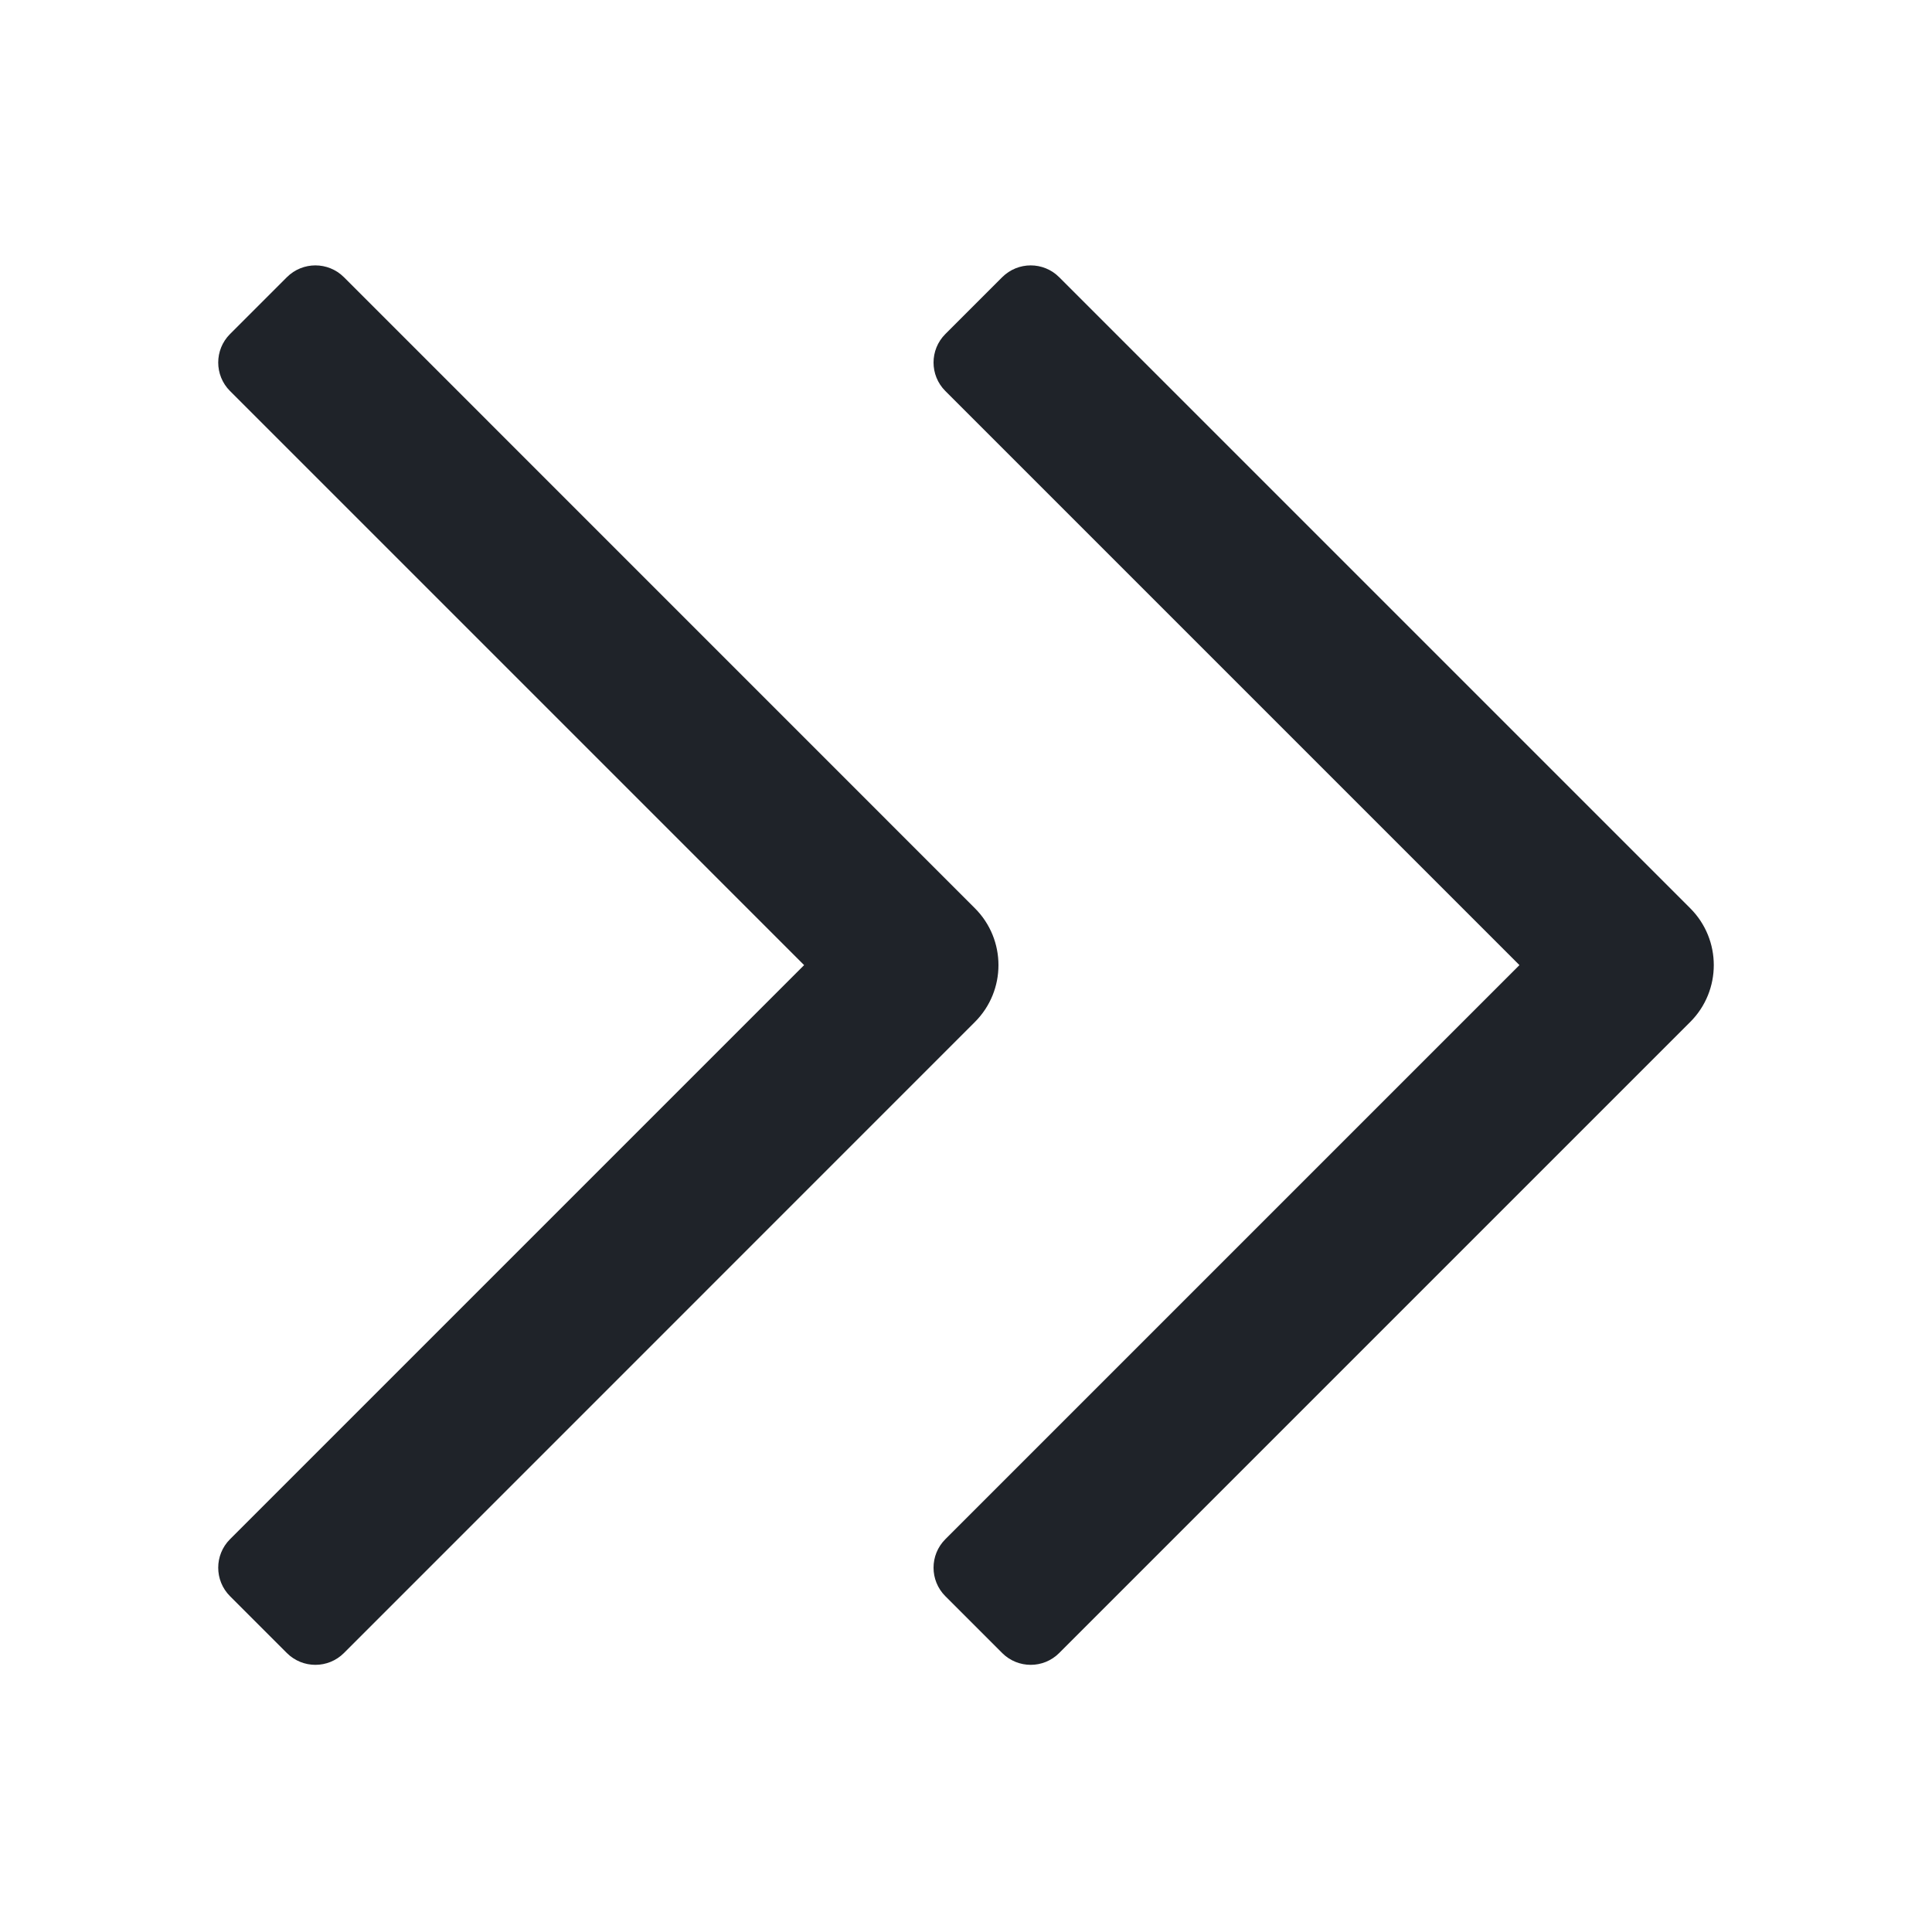
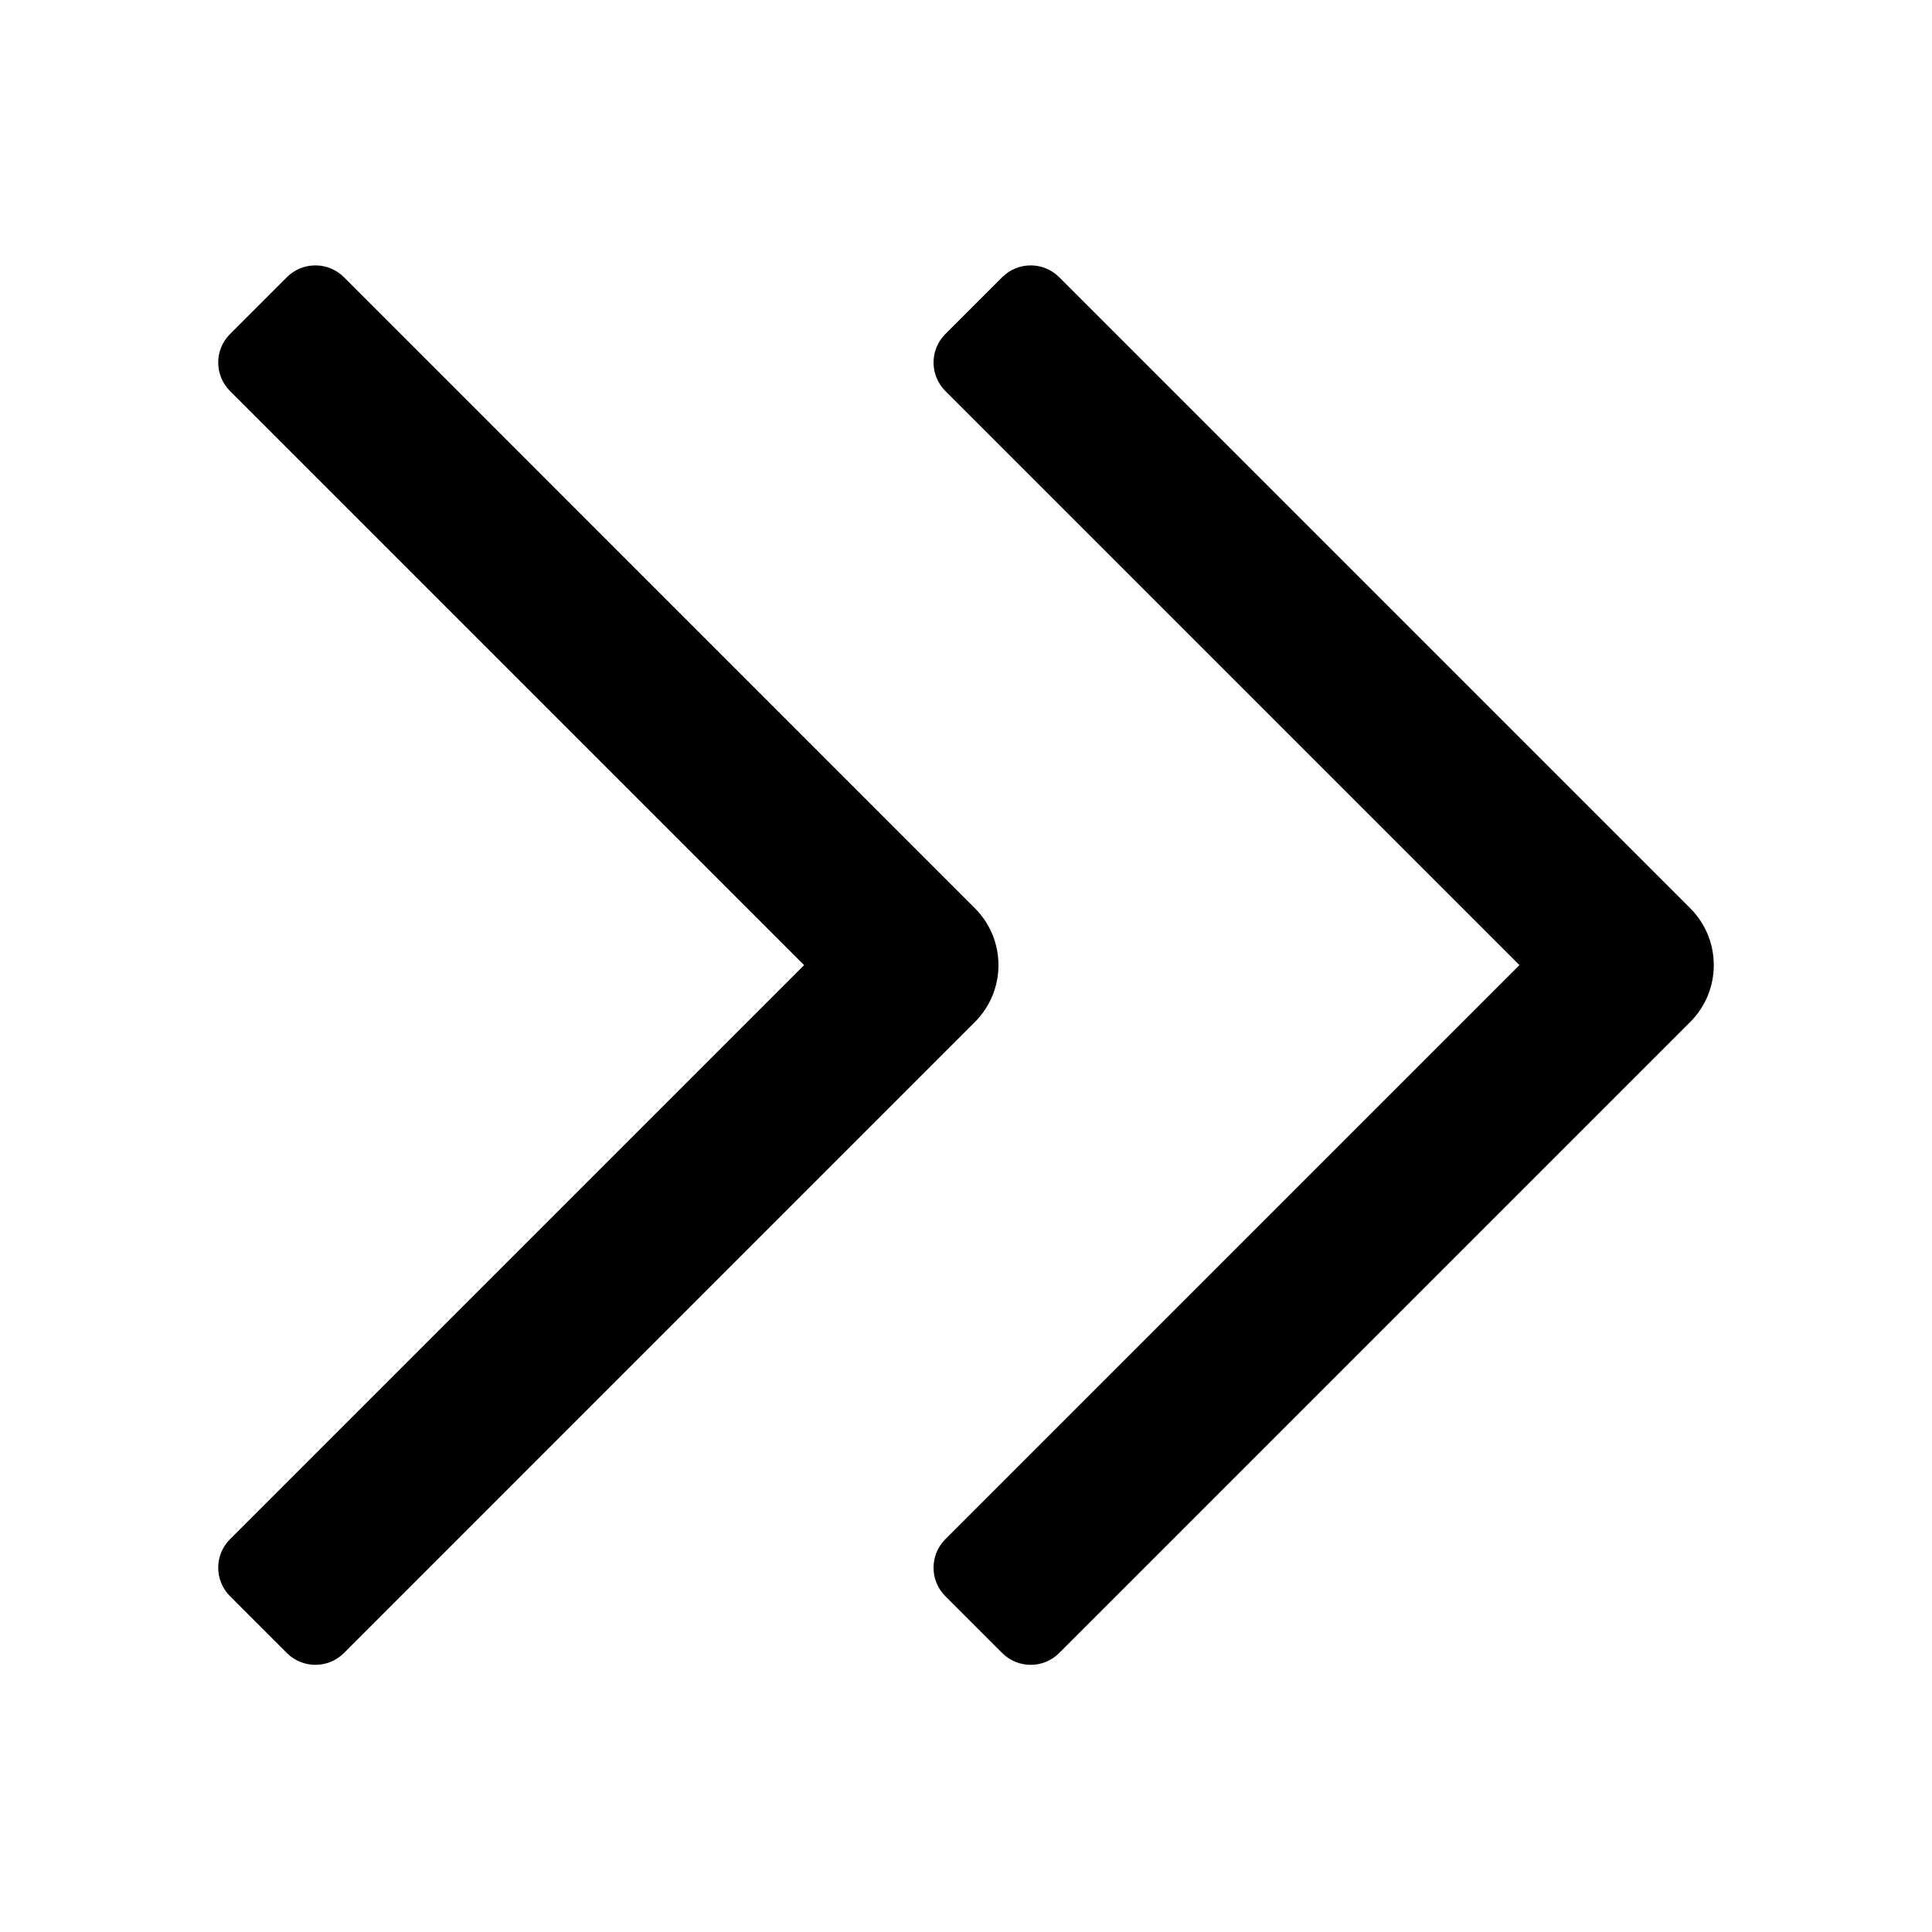
- <svg xmlns="http://www.w3.org/2000/svg" width="24" height="24" viewBox="0 0 24 24" fill="none">
-   <path d="M2.857 4.857L9.989 11.989L2.857 19.121C2.662 19.316 2.662 19.633 2.857 19.828L3.564 20.535C3.76 20.73 4.076 20.73 4.272 20.535L12.11 12.696C12.501 12.306 12.501 11.672 12.11 11.282L4.272 3.443C4.076 3.248 3.76 3.248 3.564 3.443L2.857 4.15C2.662 4.345 2.662 4.662 2.857 4.857Z" fill="#1F2329" />
-   <path d="M11.743 4.857L18.875 11.989L11.743 19.121C11.548 19.316 11.548 19.633 11.743 19.828L12.45 20.535C12.646 20.73 12.962 20.73 13.157 20.535L20.996 12.696C21.387 12.306 21.387 11.672 20.996 11.282L13.157 3.443C12.962 3.248 12.646 3.248 12.45 3.443L11.743 4.15C11.548 4.345 11.548 4.662 11.743 4.857Z" fill="#1F2329" />
+ <svg xmlns="http://www.w3.org/2000/svg" width="24" height="24" viewBox="0 0 24 24">
+   <path d="M2.857 4.857L9.989 11.989L2.857 19.121C2.662 19.316 2.662 19.633 2.857 19.828L3.564 20.535C3.76 20.73 4.076 20.73 4.272 20.535L12.11 12.696C12.501 12.306 12.501 11.672 12.11 11.282L4.272 3.443C4.076 3.248 3.76 3.248 3.564 3.443L2.857 4.15C2.662 4.345 2.662 4.662 2.857 4.857Z" />
+   <path d="M11.743 4.857L18.875 11.989L11.743 19.121C11.548 19.316 11.548 19.633 11.743 19.828L12.45 20.535C12.646 20.73 12.962 20.73 13.157 20.535L20.996 12.696C21.387 12.306 21.387 11.672 20.996 11.282L13.157 3.443C12.962 3.248 12.646 3.248 12.45 3.443L11.743 4.15C11.548 4.345 11.548 4.662 11.743 4.857Z" />
</svg>
